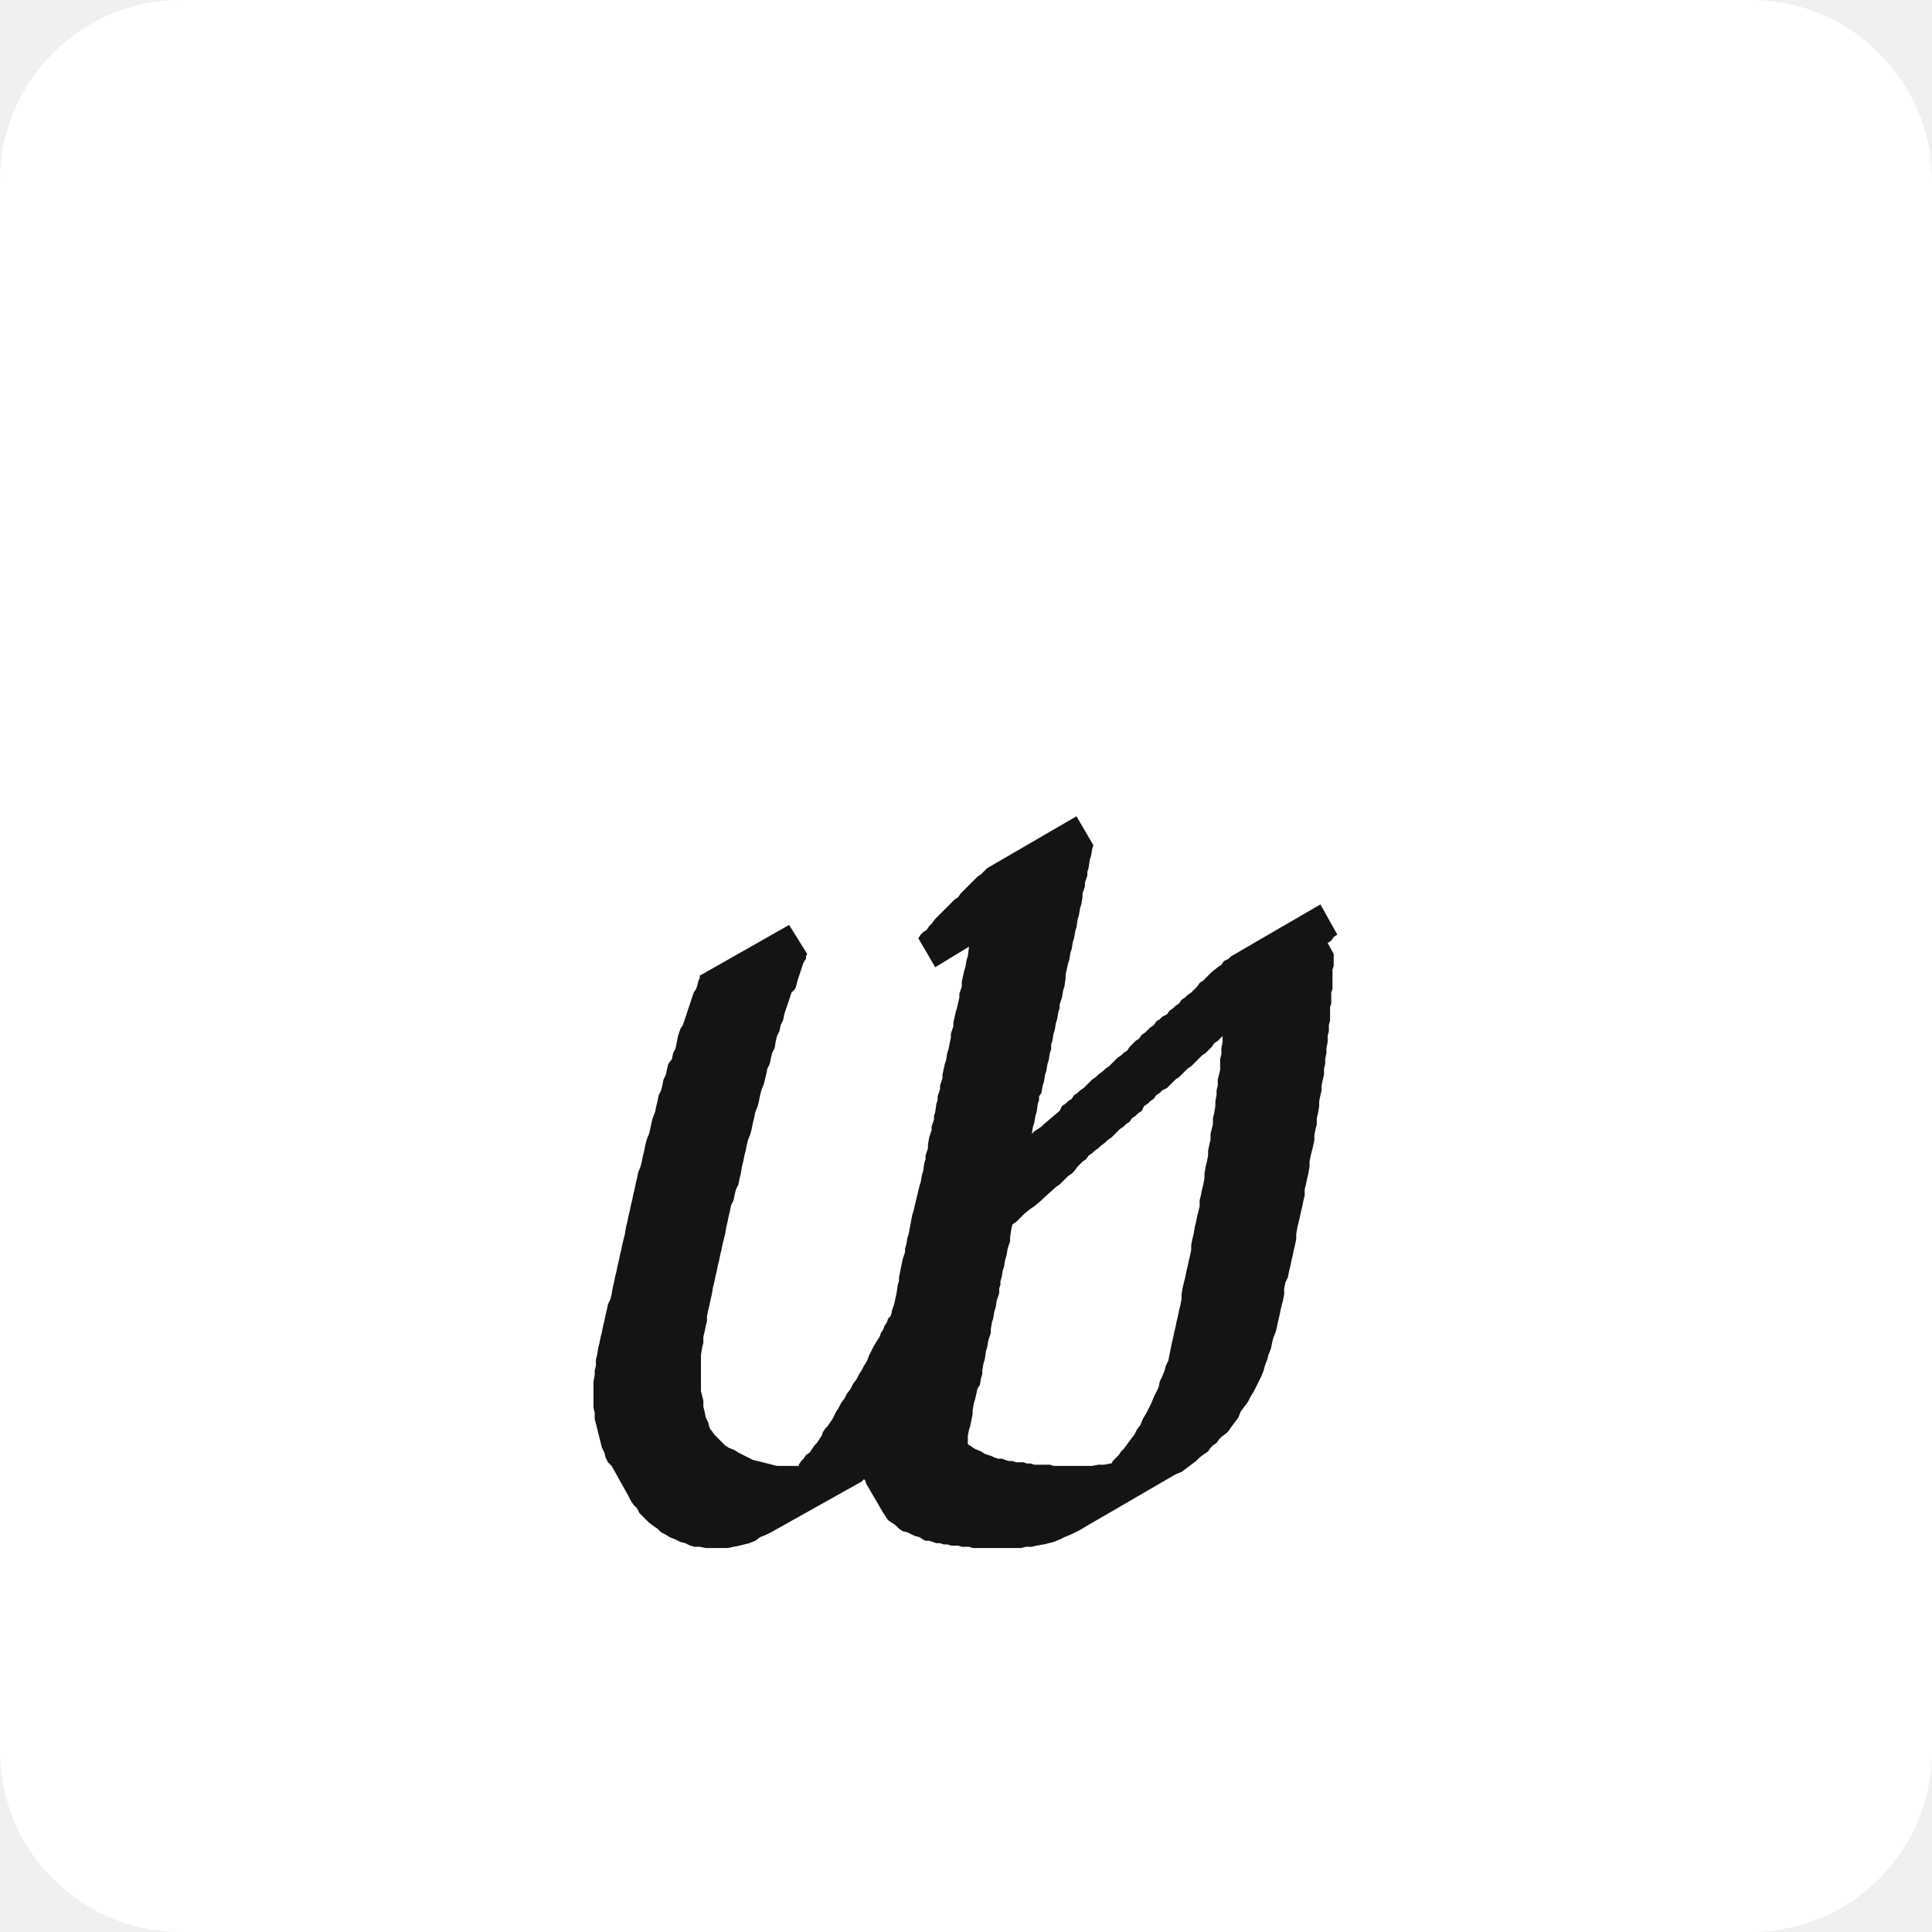
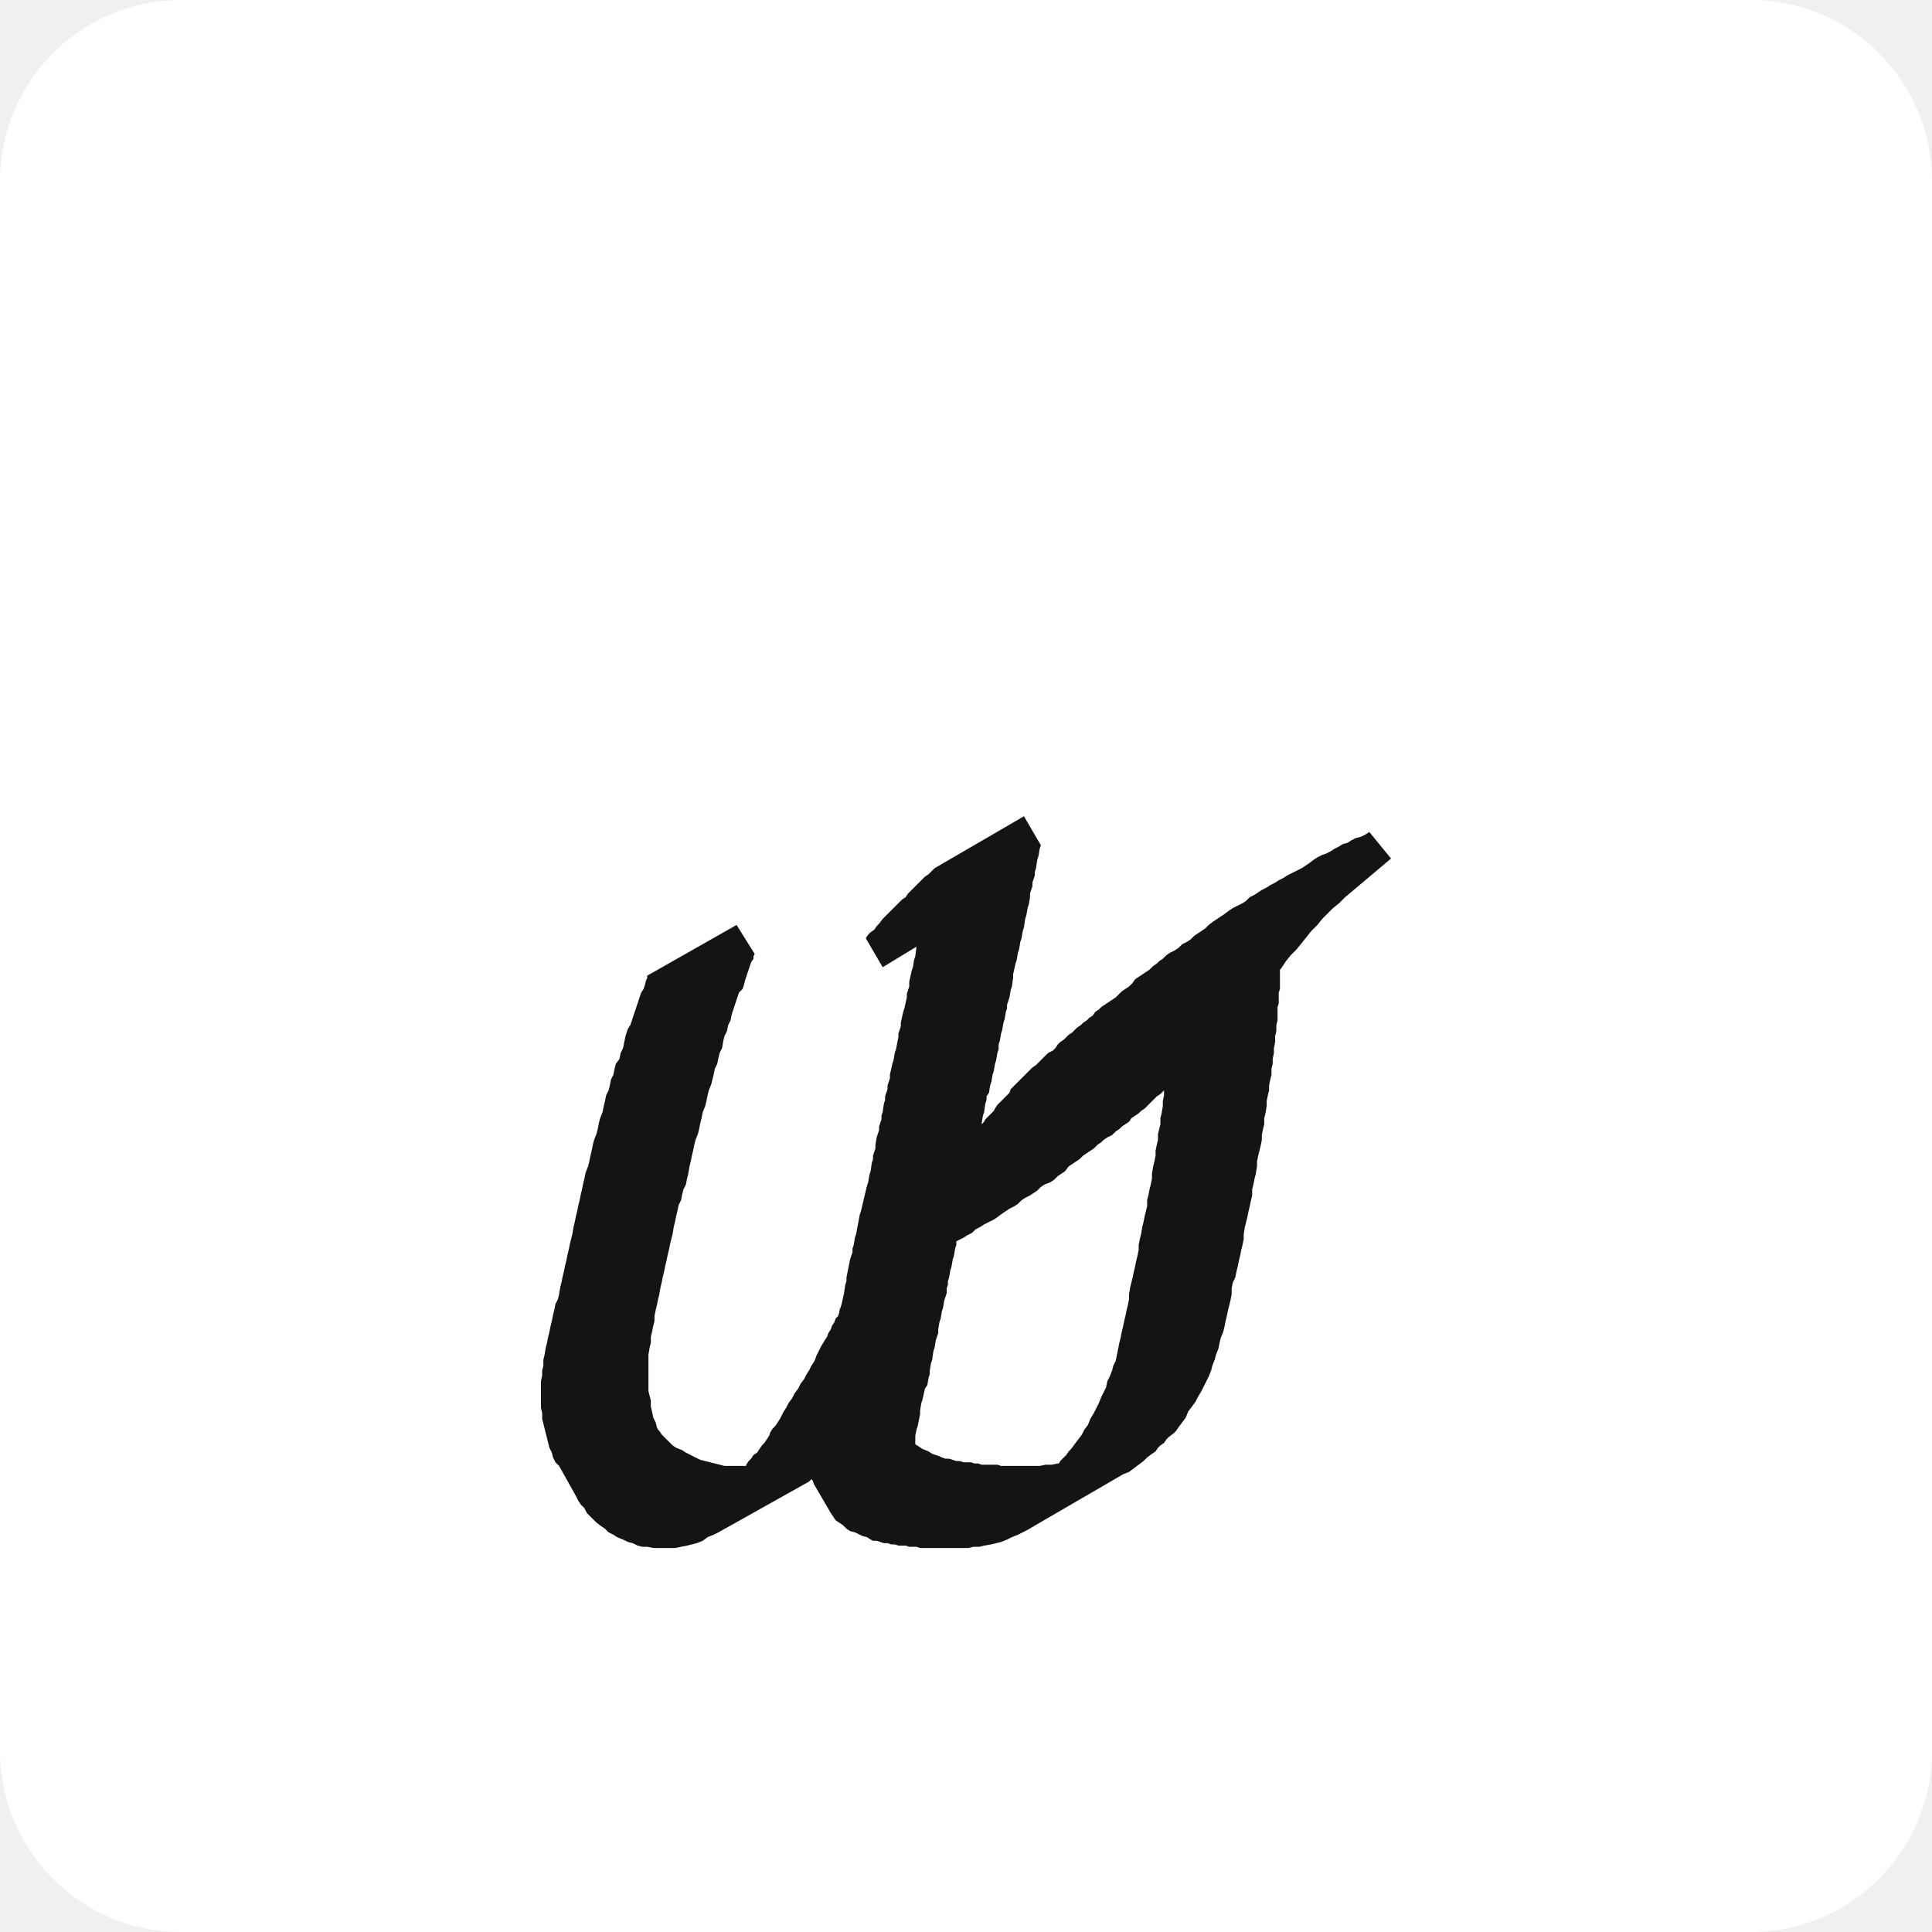
<svg xmlns="http://www.w3.org/2000/svg" width="64" height="64" viewBox="0 0 64 64" role="img" aria-label="U+F0250">
  <rect width="64" height="64" rx="6" fill="#ffffff" />
  <g fill="#161412">
-     <path transform="translate(19.18 49.92) scale(0.04 -0.04)" d="M607 295 606 291 605 286V282L604 276L603 272L602 267L601 263V258L600 254L599 249L598 245L597 240L596 236L595 232L594 226V222L593 217L592 213L591 208L590 204L589 199L588 195L587 190L585 186L584 181V176L583 171L582 167L581 163L580 158L579 154L578 149L577 145L575 140L574 136L573 131L571 126L570 122L568 117L567 113L565 108L563 104L561 100L559 96L556 91L554 87L551 83L548 79L546 74L543 70L540 66L538 63L536 61L532 58L530 56L528 53L525 51L523 49L521 46L518 44L514 41L511 38L507 35L503 32L499 29L494 27L420 -16L415 -19L411 -21L407 -23L402 -25L398 -27L393 -29L389 -30L385 -31L379 -32L375 -33H370L366 -34H361H357H352H348H343H339H336H333H329H326L323 -33H320H317L314 -32H311H308L305 -31H302L299 -30H296L293 -29L290 -28H287L285 -27L282 -25L278 -24L276 -23L272 -21L268 -20L265 -18L262 -15L259 -13L256 -11L254 -8L252 -5L238 19L237 22L236 23L234 21L159 -21L155 -23L150 -25L146 -28L141 -30L137 -31L133 -32L128 -33L123 -34H118H114H109H105L100 -33H96L92 -32L88 -30L84 -29L80 -27L75 -25L72 -23L68 -21L65 -18L62 -16L58 -13L56 -11L53 -8L50 -5L48 -1L45 2L43 5L41 9L27 34L24 37L22 41L21 45L19 49L18 53L17 57L16 61L15 65L14 69L13 73V78L12 82V87V91V95V100V104L13 109V113L14 117V122L15 126L16 132L17 136L18 141L19 145L20 150L21 154L22 159L23 163L24 168L26 172L27 176L28 182L29 186L30 191L31 195L32 200L33 204L34 209L35 213L36 218L37 222L38 226L39 232L40 236L41 241L42 245L43 250L44 254L45 259L46 263L47 268L48 272L49 277L51 282L52 286L53 291L54 295L55 300L56 304L58 309L59 313L60 318L61 322L63 327L64 332L65 336L66 341L68 345L69 349L70 354L72 358L73 363L74 367L77 371L78 376L80 380L81 385L82 390L83 393L84 396L86 399L87 402L88 405L89 408L90 411L91 414L92 417L93 420L94 423L95 426L97 429L98 432L99 436L100 438V440L174 482L189 458L188 456V454L186 451L185 448L184 445L183 442L182 439L181 436L180 432L179 429L176 426L175 423L174 420L173 417L172 414L171 411L170 408L169 403L167 399L166 394L164 390L163 386L162 380L160 376L159 372L158 367L156 363L155 358L154 354L153 350L151 345L150 341L149 336L148 332L146 327L145 322L144 318L143 313L142 309L140 304L139 300L138 295L137 291L136 286L135 282L134 276L133 272L132 267L130 263L129 259L128 254L126 250L125 245L124 241L123 236L122 232L121 226L120 222L119 218L118 213L117 209L116 204L115 200L114 195L113 191L112 186L111 182L110 176L109 172L108 167L107 163L106 158V154L105 150L104 145L103 141V136L102 132L101 126V122V118V113V109V105V100V96L102 92L103 88V83L104 79L105 74L107 70L108 66L109 64L110 63L112 60L115 57L118 54L121 51L124 49L129 47L132 45L136 43L140 41L144 39L148 38L152 37L156 36L160 35L164 34H169H173H179H182V35L184 38L186 40L188 43L191 45L193 48L195 51L197 53L199 56L201 59L202 62L204 65L206 67L208 70L210 73L212 77L213 79L215 82L217 86L220 90L222 94L225 98L227 102L230 106L232 110L234 113L236 117L238 120L239 122L240 125L242 129L244 133L247 138L249 141L250 144L252 147L253 150L255 153L256 156L258 158L259 161V162L260 165L261 168L263 177L264 184L265 187V190L268 205L269 208L270 211V214L271 217L272 223L273 226L276 242L277 245L282 266L283 269L284 275L285 278L286 285L287 288V291L288 294L289 297V300L290 306L291 309L292 312V315L293 318L294 321V324L295 327L296 334L297 337V340L298 343L299 346V349L300 352L301 355V358L303 367L304 370L305 376L306 379L308 389V392L310 398V401L312 410L313 413L315 422V425L317 431V435L319 444L320 447L321 453L322 456L323 464L295 447L281 471L283 474L285 476L288 478L290 481L292 483L295 487L297 489L299 491L302 494L304 496L306 498L309 501L311 503L314 505L316 508L321 513L323 515L325 517L328 520L330 522L333 524L336 527L338 529L412 572L426 548L425 545L424 539L423 536L422 529L421 526V523L420 520L419 517V514L417 508V505L416 499L415 496L414 490L413 487L412 480L411 477L410 471L409 468L408 462L407 459L406 453L405 450L403 441V438L402 431L401 428L400 422L399 419L398 416V413L397 410L396 404L395 401L394 395L393 392L392 386L391 383V379L390 376L389 370L388 367L387 361L386 358L385 352L384 349L383 343L381 340V337L380 334L379 327L378 324L377 318L376 315L375 309L377 311L383 315L385 317L398 328L400 332L403 334L405 336L408 338L410 341L413 343L415 345L418 347L420 349L423 352L425 354L428 356L430 358L434 361L436 363L439 365L441 367L444 370L446 372L449 374L451 376L454 378L456 381L459 384L461 386L464 388L466 391L469 393L471 395L473 397L476 399L478 402L481 404L483 406L487 408L489 411L492 413L494 415L497 417L499 420L502 422L504 424L507 426L509 428L512 431L514 434L517 436L519 438L522 441L524 443L529 447L532 449L534 452L538 454L540 456L614 499L628 474L625 472L623 469L620 467L625 458V456V454V451V448L624 445V442V439V436V432V429L623 426V423V420V417L622 414V411V408V403L621 399V394L620 390V385L619 380V376L618 371V367L617 363V358L616 354L615 349V345L614 341L613 336V332L612 326L611 322V317L610 313L609 308V304L608 299ZM407 34H412H416H421H425L430 35H435L440 36H441L442 38L445 41L447 43L449 46L451 48L454 52L457 56L460 60L462 64L465 68L467 73L470 78L472 82L474 86L476 91L478 95L480 99L481 104L483 108L485 113L486 117L488 121L489 126L490 131L491 136L492 140L493 145L494 149L495 154L496 158L497 163L498 167L499 172V176L500 182L501 186L502 190L503 195L504 199L505 204L506 208L507 213V217L508 222L509 226L510 232L511 236L512 241L513 245L514 249V254L515 258L516 263L517 267L518 272V276L519 282L520 286L521 291V295L522 300L523 304V309L524 313L525 317V322L526 326L527 332V336L528 341V345L529 349V354L530 358L531 362V367V371L532 375V380L533 385V390L531 388L529 386L526 384L524 381L521 378L519 376L516 374L514 372L511 369L509 367L507 365L504 363L502 361L499 358L497 356L494 354L492 352L489 349L487 347L483 345L481 343L478 341L476 338L473 336L471 334L468 332L466 328L463 326L461 324L458 322L456 319L453 317L451 315L448 313L446 311L443 308L441 306L438 304L436 302L432 299L430 297L427 295L425 293L422 291L420 288L417 286L415 284L413 282L410 278L408 276L405 274L403 272L400 269L398 267L395 265L385 256L383 254L377 249L374 247L369 243L367 241L362 236L359 234L358 230L357 223V220L356 217L355 214L354 208L353 205L352 199L351 196L350 190L349 187V184L348 181V180V177L347 174L346 171L345 165L344 162L343 156L342 153L341 147V144L340 141L339 138L338 132L337 129L336 122L335 119L334 113V110L333 107L332 101L330 98L328 89L327 86L326 80V77L324 67L323 64L322 59V56V53V52L325 50L328 48L333 46L336 44L339 43L342 42L344 41L347 40H350L353 39L356 38H359L362 37H365H368L371 36H374L377 35H380H384H387H390L393 34H395H398H403Z" />
+     <path transform="translate(17.44 49.92) scale(0.04 -0.04)" d="M607 295 606 291 605 286V282L604 276L603 272L602 267L601 263V258L600 254L599 249L598 245L597 240L596 236L595 232L594 226V222L593 217L592 213L591 208L590 204L589 199L588 195L587 190L585 186L584 181V176L583 171L582 167L581 163L580 158L579 154L578 149L577 145L575 140L574 136L573 131L571 126L570 122L568 117L567 113L565 108L563 104L561 100L559 96L556 91L554 87L551 83L548 79L546 74L543 70L540 66L538 63L536 61L532 58L530 56L528 53L525 51L523 49L521 46L518 44L514 41L511 38L507 35L503 32L499 29L494 27L420 -16L415 -19L411 -21L407 -23L402 -25L398 -27L393 -29L389 -30L385 -31L379 -32L375 -33H370L366 -34H361H357H352H348H343H339H336H333H329H326L323 -33H320H317L314 -32H311H308L305 -31H302L299 -30H296L293 -29L290 -28H287L285 -27L282 -25L278 -24L276 -23L272 -21L268 -20L265 -18L262 -15L259 -13L256 -11L254 -8L252 -5L238 19L237 22L236 23L234 21L159 -21L155 -23L150 -25L146 -28L141 -30L137 -31L133 -32L128 -33L123 -34H118H114H109H105L100 -33H96L92 -32L88 -30L84 -29L80 -27L75 -25L72 -23L68 -21L65 -18L62 -16L58 -13L56 -11L53 -8L50 -5L48 -1L45 2L43 5L41 9L27 34L24 37L22 41L21 45L19 49L18 53L17 57L16 61L15 65L14 69L13 73V78L12 82V87V91V95V100V104L13 109V113L14 117V122L15 126L16 132L17 136L18 141L19 145L20 150L21 154L22 159L23 163L24 168L26 172L27 176L28 182L29 186L30 191L31 195L32 200L33 204L34 209L35 213L36 218L37 222L38 226L39 232L40 236L41 241L42 245L43 250L44 254L45 259L46 263L47 268L48 272L49 277L51 282L52 286L53 291L54 295L55 300L56 304L58 309L59 313L60 318L61 322L63 327L64 332L65 336L66 341L68 345L69 349L70 354L72 358L73 363L74 367L77 371L78 376L80 380L81 385L82 390L83 393L84 396L86 399L87 402L88 405L89 408L90 411L91 414L92 417L93 420L94 423L95 426L97 429L98 432L99 436L100 438V440L174 482L189 458L188 456V454L186 451L185 448L184 445L183 442L182 439L181 436L180 432L179 429L176 426L175 423L174 420L173 417L172 414L171 411L170 408L169 403L167 399L166 394L164 390L163 386L162 380L160 376L159 372L158 367L156 363L155 358L154 354L153 350L151 345L150 341L149 336L148 332L146 327L145 322L144 318L143 313L142 309L140 304L139 300L138 295L137 291L136 286L135 282L134 276L133 272L132 267L130 263L129 259L128 254L126 250L125 245L124 241L123 236L122 232L121 226L120 222L119 218L118 213L117 209L116 204L115 200L114 195L113 191L112 186L111 182L110 176L109 172L108 167L107 163L106 158V154L105 150L104 145L103 141V136L102 132L101 126V122V118V113V109V105V100V96L102 92L103 88V83L104 79L105 74L107 70L108 66L109 64L110 63L112 60L115 57L118 54L121 51L124 49L129 47L132 45L136 43L140 41L144 39L148 38L152 37L156 36L160 35L164 34H169H173H179H182V35L184 38L186 40L188 43L191 45L193 48L195 51L197 53L199 56L201 59L202 62L204 65L206 67L208 70L210 73L212 77L213 79L215 82L217 86L220 90L222 94L225 98L227 102L230 106L232 110L234 113L236 117L238 120L239 122L240 125L242 129L244 133L247 138L249 141L250 144L252 147L253 150L255 153L256 156L258 158L259 161V162L260 165L261 168L263 177L264 184L265 187V190L268 205L269 208L270 211V214L271 217L272 223L273 226L276 242L277 245L282 266L283 269L284 275L285 278L286 285L287 288V291L288 294L289 297V300L290 306L291 309L292 312V315L293 318L294 321V324L295 327L296 334L297 337V340L298 343L299 346V349L300 352L301 355V358L303 367L304 370L305 376L306 379L308 389V392L310 398V401L312 410L313 413L315 422V425L317 431V435L319 444L320 447L321 453L322 456L323 464L295 447L281 471L283 474L285 476L288 478L290 481L292 483L295 487L297 489L299 491L302 494L304 496L306 498L309 501L311 503L314 505L316 508L321 513L323 515L325 517L328 520L330 522L333 524L336 527L338 529L412 572L426 548L425 545L424 539L423 536L422 529L421 526V523L420 520L419 517V514L417 508V505L416 499L415 496L414 490L413 487L412 480L411 477L410 471L409 468L408 462L407 459L406 453L405 450L403 441V438L402 431L401 428L400 422L399 419L398 416V413L397 410L396 404L395 401L394 395L393 392L392 386L391 383V379L390 376L389 370L388 367L387 361L386 358L385 352L384 349L383 343L381 340V337L380 334L379 327L378 324L377 318V317L379 319L380 321L383 324L385 326L387 328L388 330L390 333L392 335L394 337L396 339L398 341L400 343L401 346L403 348L405 350L407 352L409 354L411 356L413 358L415 360L417 362L419 364L422 366L424 368L426 370L428 372L430 374L432 376L436 378L438 380L440 383L442 385L445 387L447 389L449 391L452 393L454 395L456 397L459 399L461 401L464 403L466 405L469 407L471 410L474 412L476 414L479 416L482 418L485 420L488 422L491 425L493 427L496 429L499 431L502 434L504 437L507 439L510 441L513 443L516 445L519 448L522 450L524 452L527 454L530 457L533 459L537 461L540 463L543 466L547 468L550 470L553 473L556 475L559 477L562 479L565 482L569 485L572 487L575 489L578 491L582 494L585 496L589 498L593 500L596 502L599 505L603 507L606 509L609 511L613 513L616 515L620 517L623 519L627 521L630 523L634 525L638 527L642 529L645 531L648 533L652 536L655 538L659 540L662 541L666 543L669 545L673 547L676 549L680 550L683 552L687 554L691 555L695 557L698 559L716 537L678 505L673 500L668 496L664 492L659 487L655 482L650 477L646 472L642 467L638 462L633 457L629 452L627 449L625 446L624 445V442V439V436V432V429L623 426V423V420V417L622 414V411V408V403L621 399V394L620 390V385L619 380V376L618 371V367L617 363V358L616 354L615 349V345L614 341L613 336V332L612 326L611 322V317L610 313L609 308V304L608 299ZM407 34H412H416H421H425L430 35H435L440 36H441L442 38L445 41L447 43L449 46L451 48L454 52L457 56L460 60L462 64L465 68L467 73L470 78L472 82L474 86L476 91L478 95L480 99L481 104L483 108L485 113L486 117L488 121L489 126L490 131L491 136L492 140L493 145L494 149L495 154L496 158L497 163L498 167L499 172V176L500 182L501 186L502 190L503 195L504 199L505 204L506 208L507 213V217L508 222L509 226L510 232L511 236L512 241L513 245L514 249V254L515 258L516 263L517 267L518 272V276L519 282L520 286L521 291V295L522 300L523 304V309L524 313L525 317V322L526 326L527 332V336L528 341V345L527 344L525 342L522 340L520 338L517 335L515 333L512 330L509 328L507 326L504 324L501 322L499 319L496 317L493 315L491 313L488 311L485 308L481 306L478 304L476 302L473 300L470 297L467 295L464 293L461 291L458 288L455 286L452 284L449 282L446 278L443 276L440 274L437 271L434 269L429 267L426 265L423 262L420 260L417 258L413 256L410 254L407 251L404 249L400 247L397 245L394 243L390 240L387 238L383 236L379 234L376 232L372 230L369 227L365 225L362 223L358 221L356 220V217L355 214L354 208L353 205L352 199L351 196L350 190L349 187V184L348 181V180V177L347 174L346 171L345 165L344 162L343 156L342 153L341 147V144L340 141L339 138L338 132L337 129L336 122L335 119L334 113V110L333 107L332 101L330 98L328 89L327 86L326 80V77L324 67L323 64L322 59V56V53V52L325 50L328 48L333 46L336 44L339 43L342 42L344 41L347 40H350L353 39L356 38H359L362 37H365H368L371 36H374L377 35H380H384H387H390L393 34H395H398H403Z" />
  </g>
</svg>
